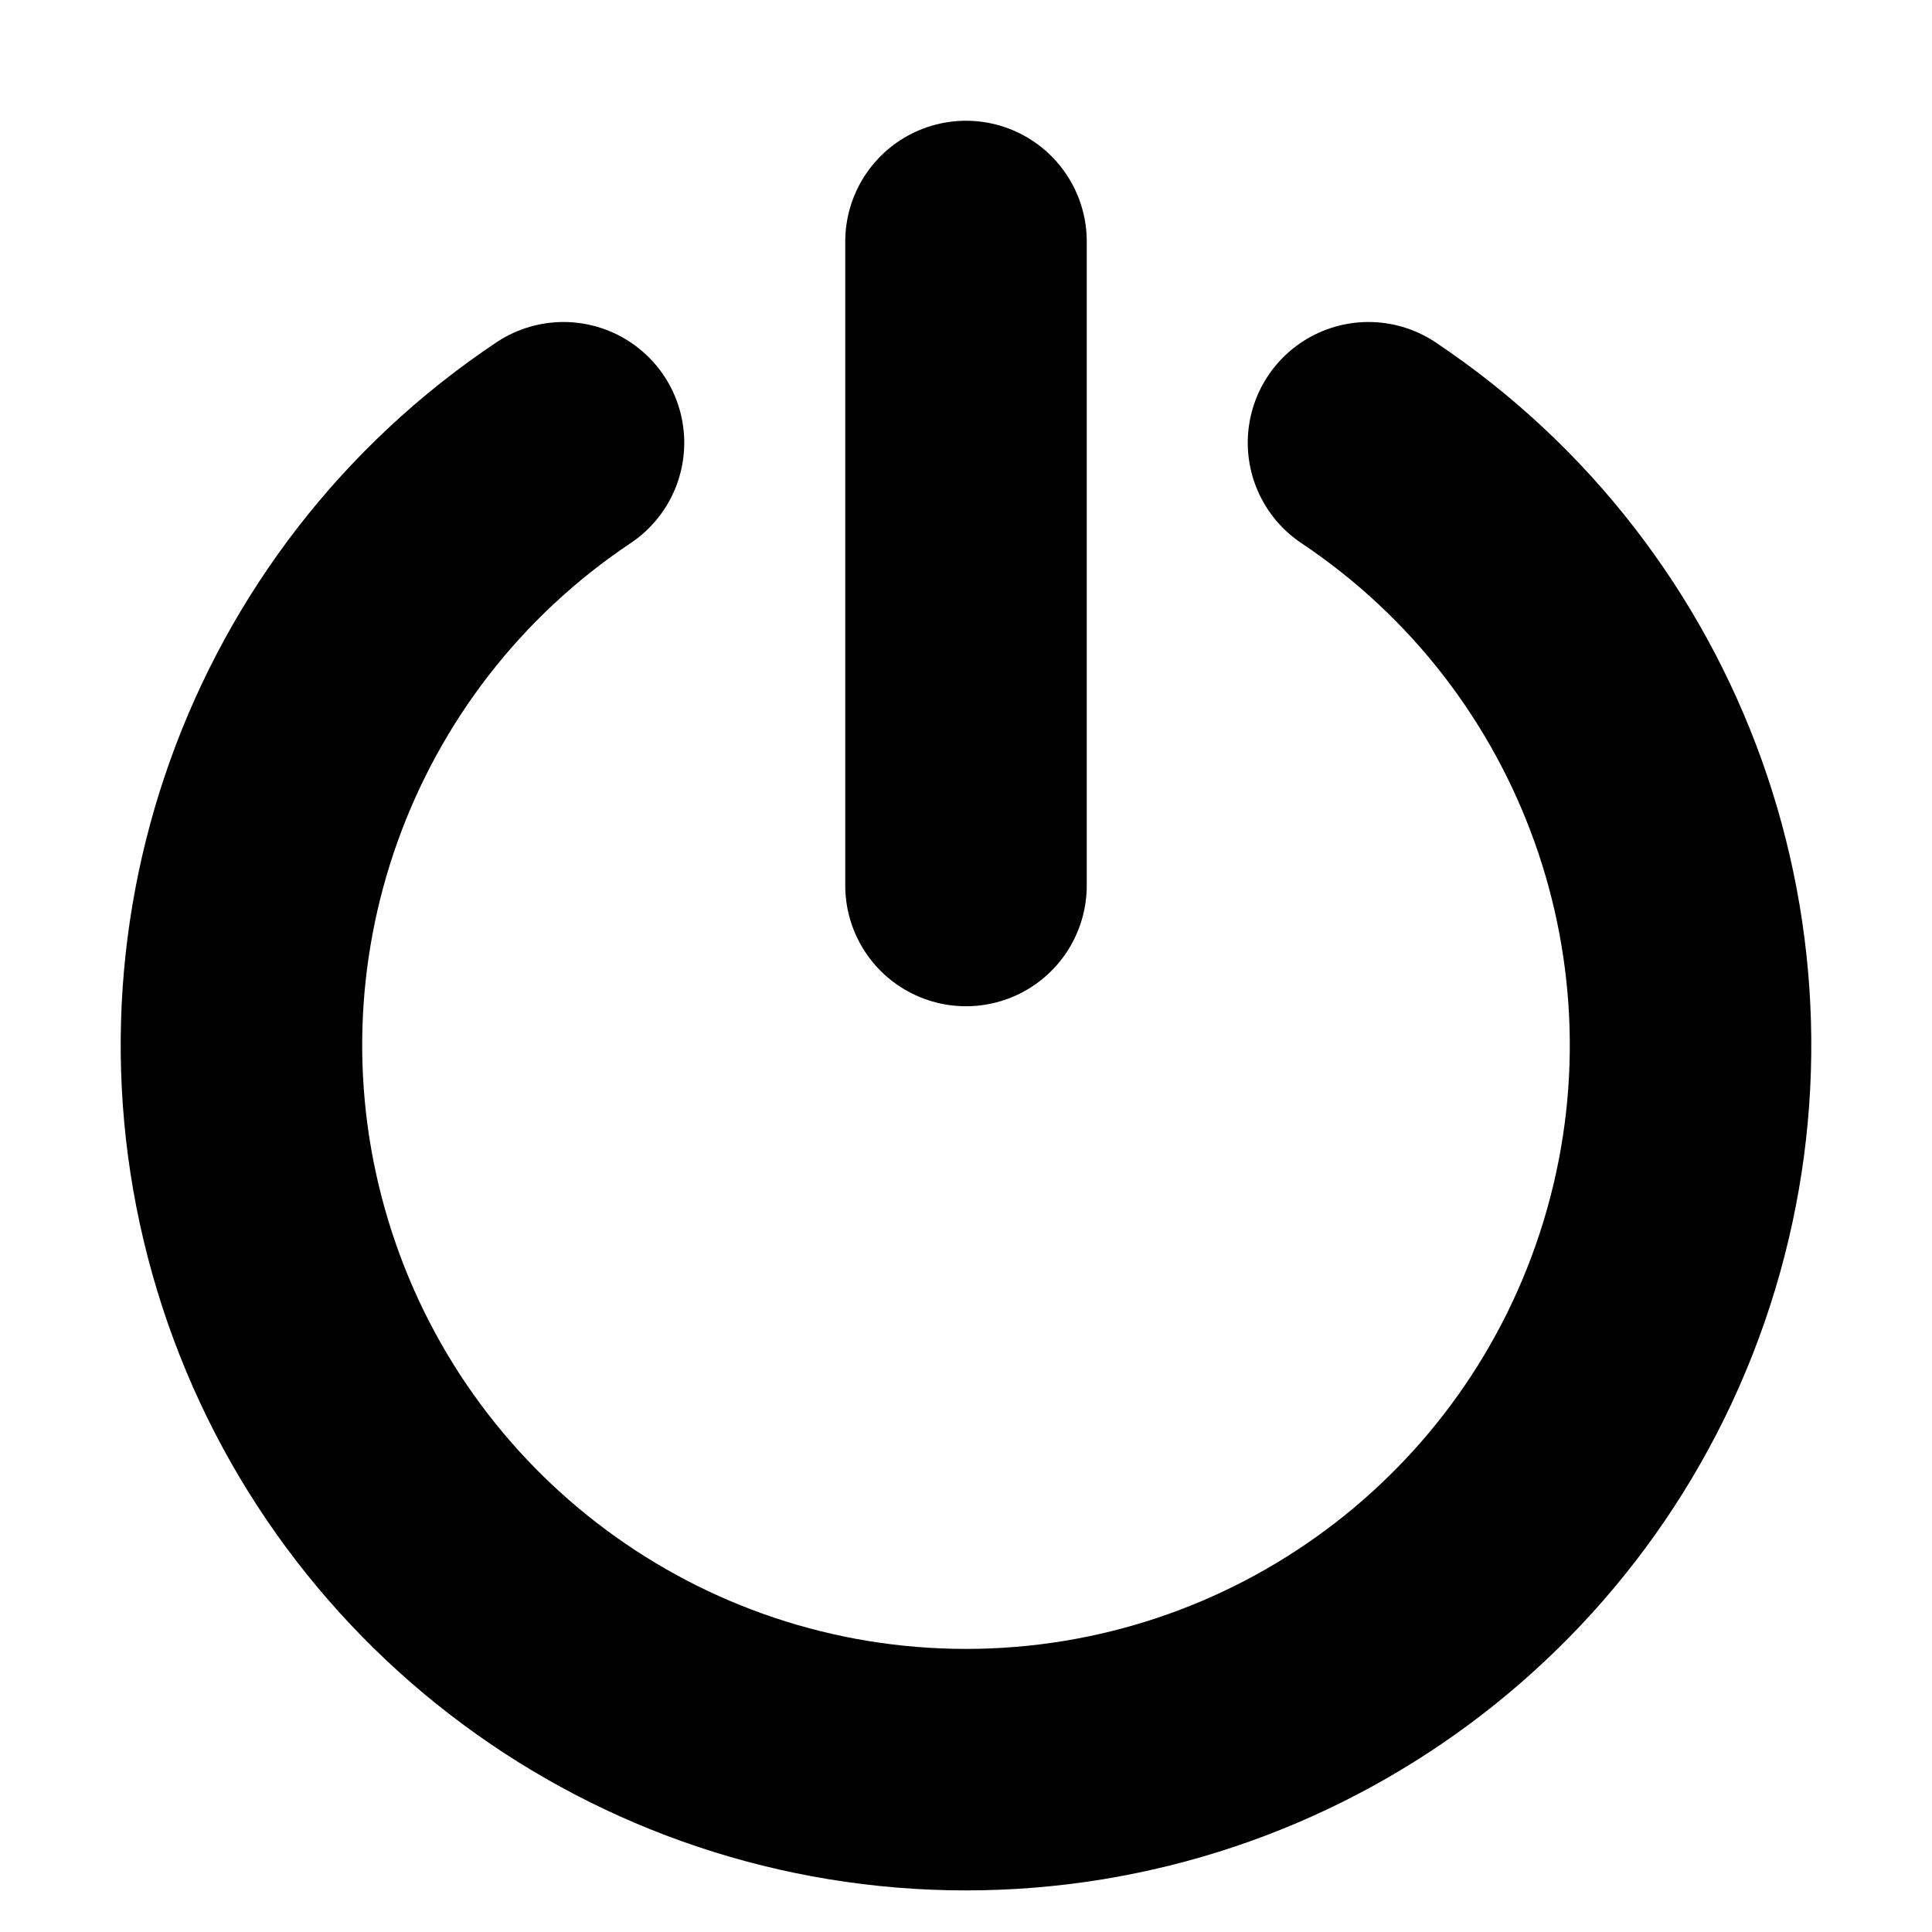
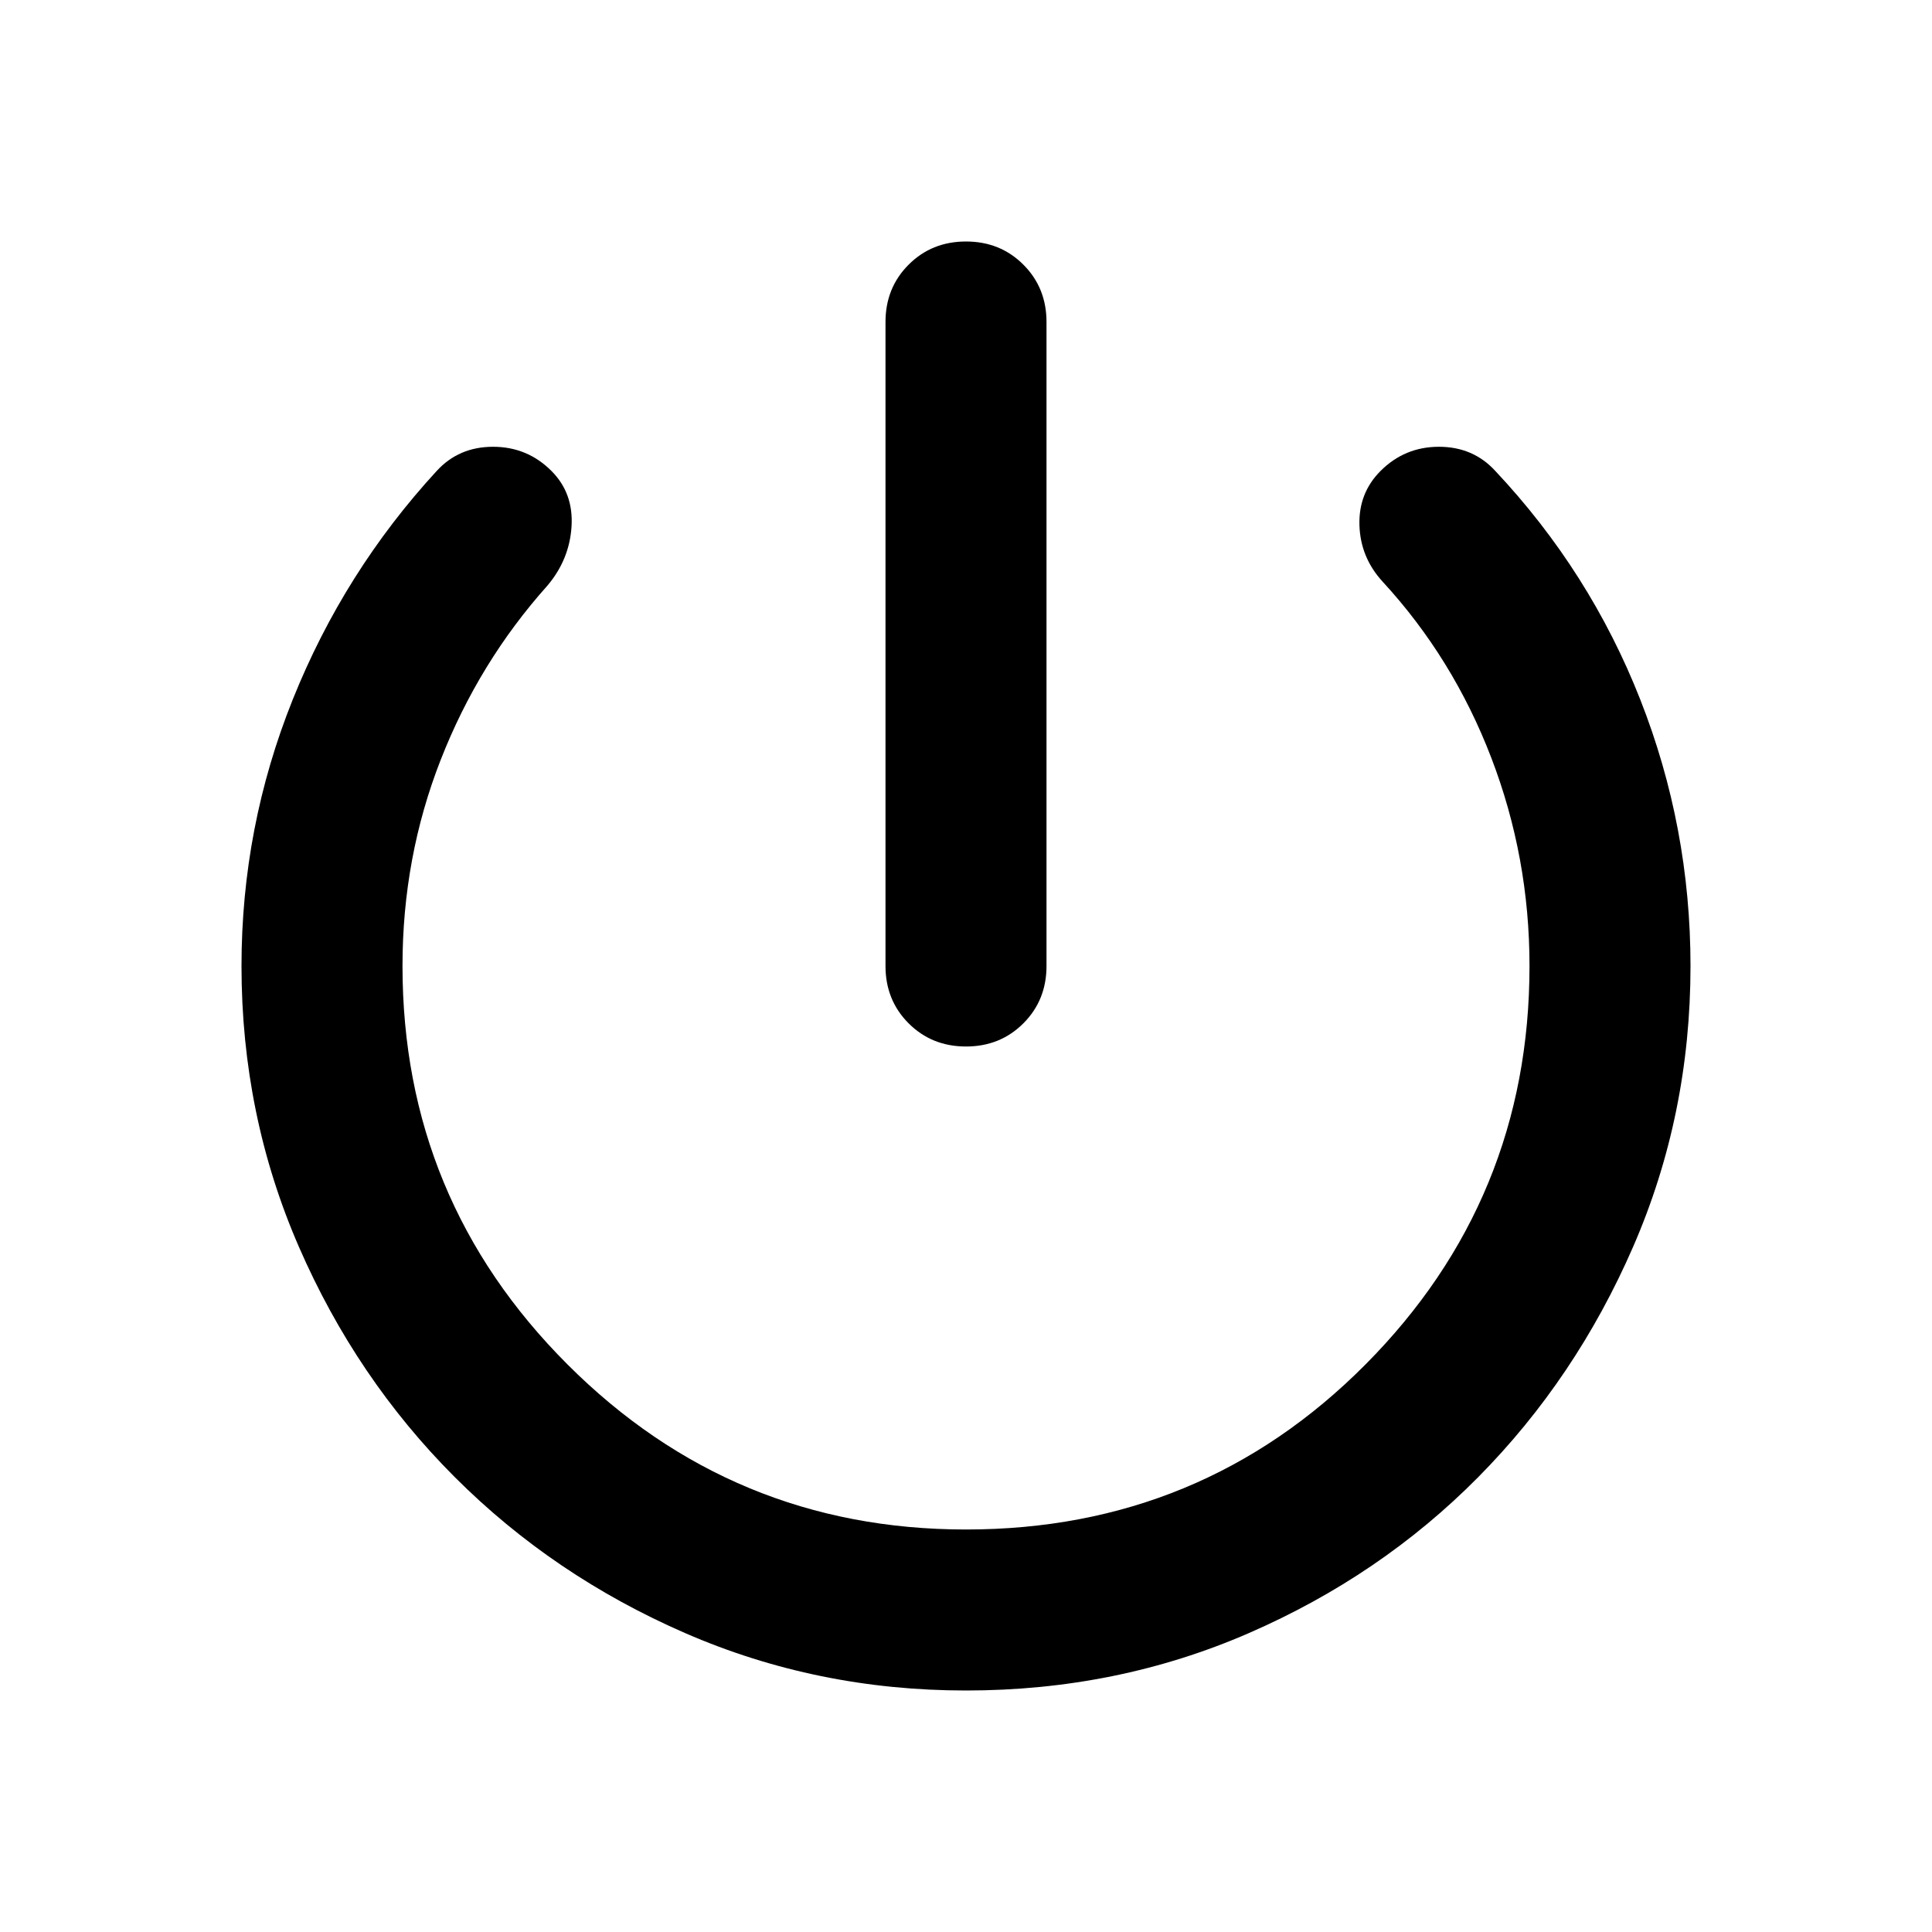
- <svg xmlns="http://www.w3.org/2000/svg" viewBox="0 1 24 24">
-   <path fill="none" stroke="currentColor" stroke-width="3" stroke-linecap="round" d="M12 4v8" />
-   <path fill="none" stroke="currentColor" stroke-width="3" stroke-linecap="round" d="M7 6.5A9 9 0 1 0 17 6.5" />
+ <svg xmlns="http://www.w3.org/2000/svg" height="24" viewBox="0 -960 960 960" width="24">
+   <path fill="currentColor" d="M440-480v-320q0-17 11.5-28.5T480-840q17 0 28.5 11.5T520-800v320q0 17-11.5 28.5T480-440q-17 0-28.5-11.5T440-480Zm40 360q-74 0-139.5-28.5T226-226q-49-49-77.5-114.5T120-480q0-69 25.5-132.5T217-726q11-12 28-12t29 12q11 11 10 27.5T272-669q-34 38-53 86.5T200-480q0 116 82 198t198 82q117 0 198.5-82T760-480q0-54-19-103.5T687-671q-11-12-11.5-28t10.5-27q12-12 29-12t28 12q47 50 72 113.5T840-480q0 74-28.5 139.5t-77 114.5q-48.5 49-114 77.5T480-120Z" />
</svg>
